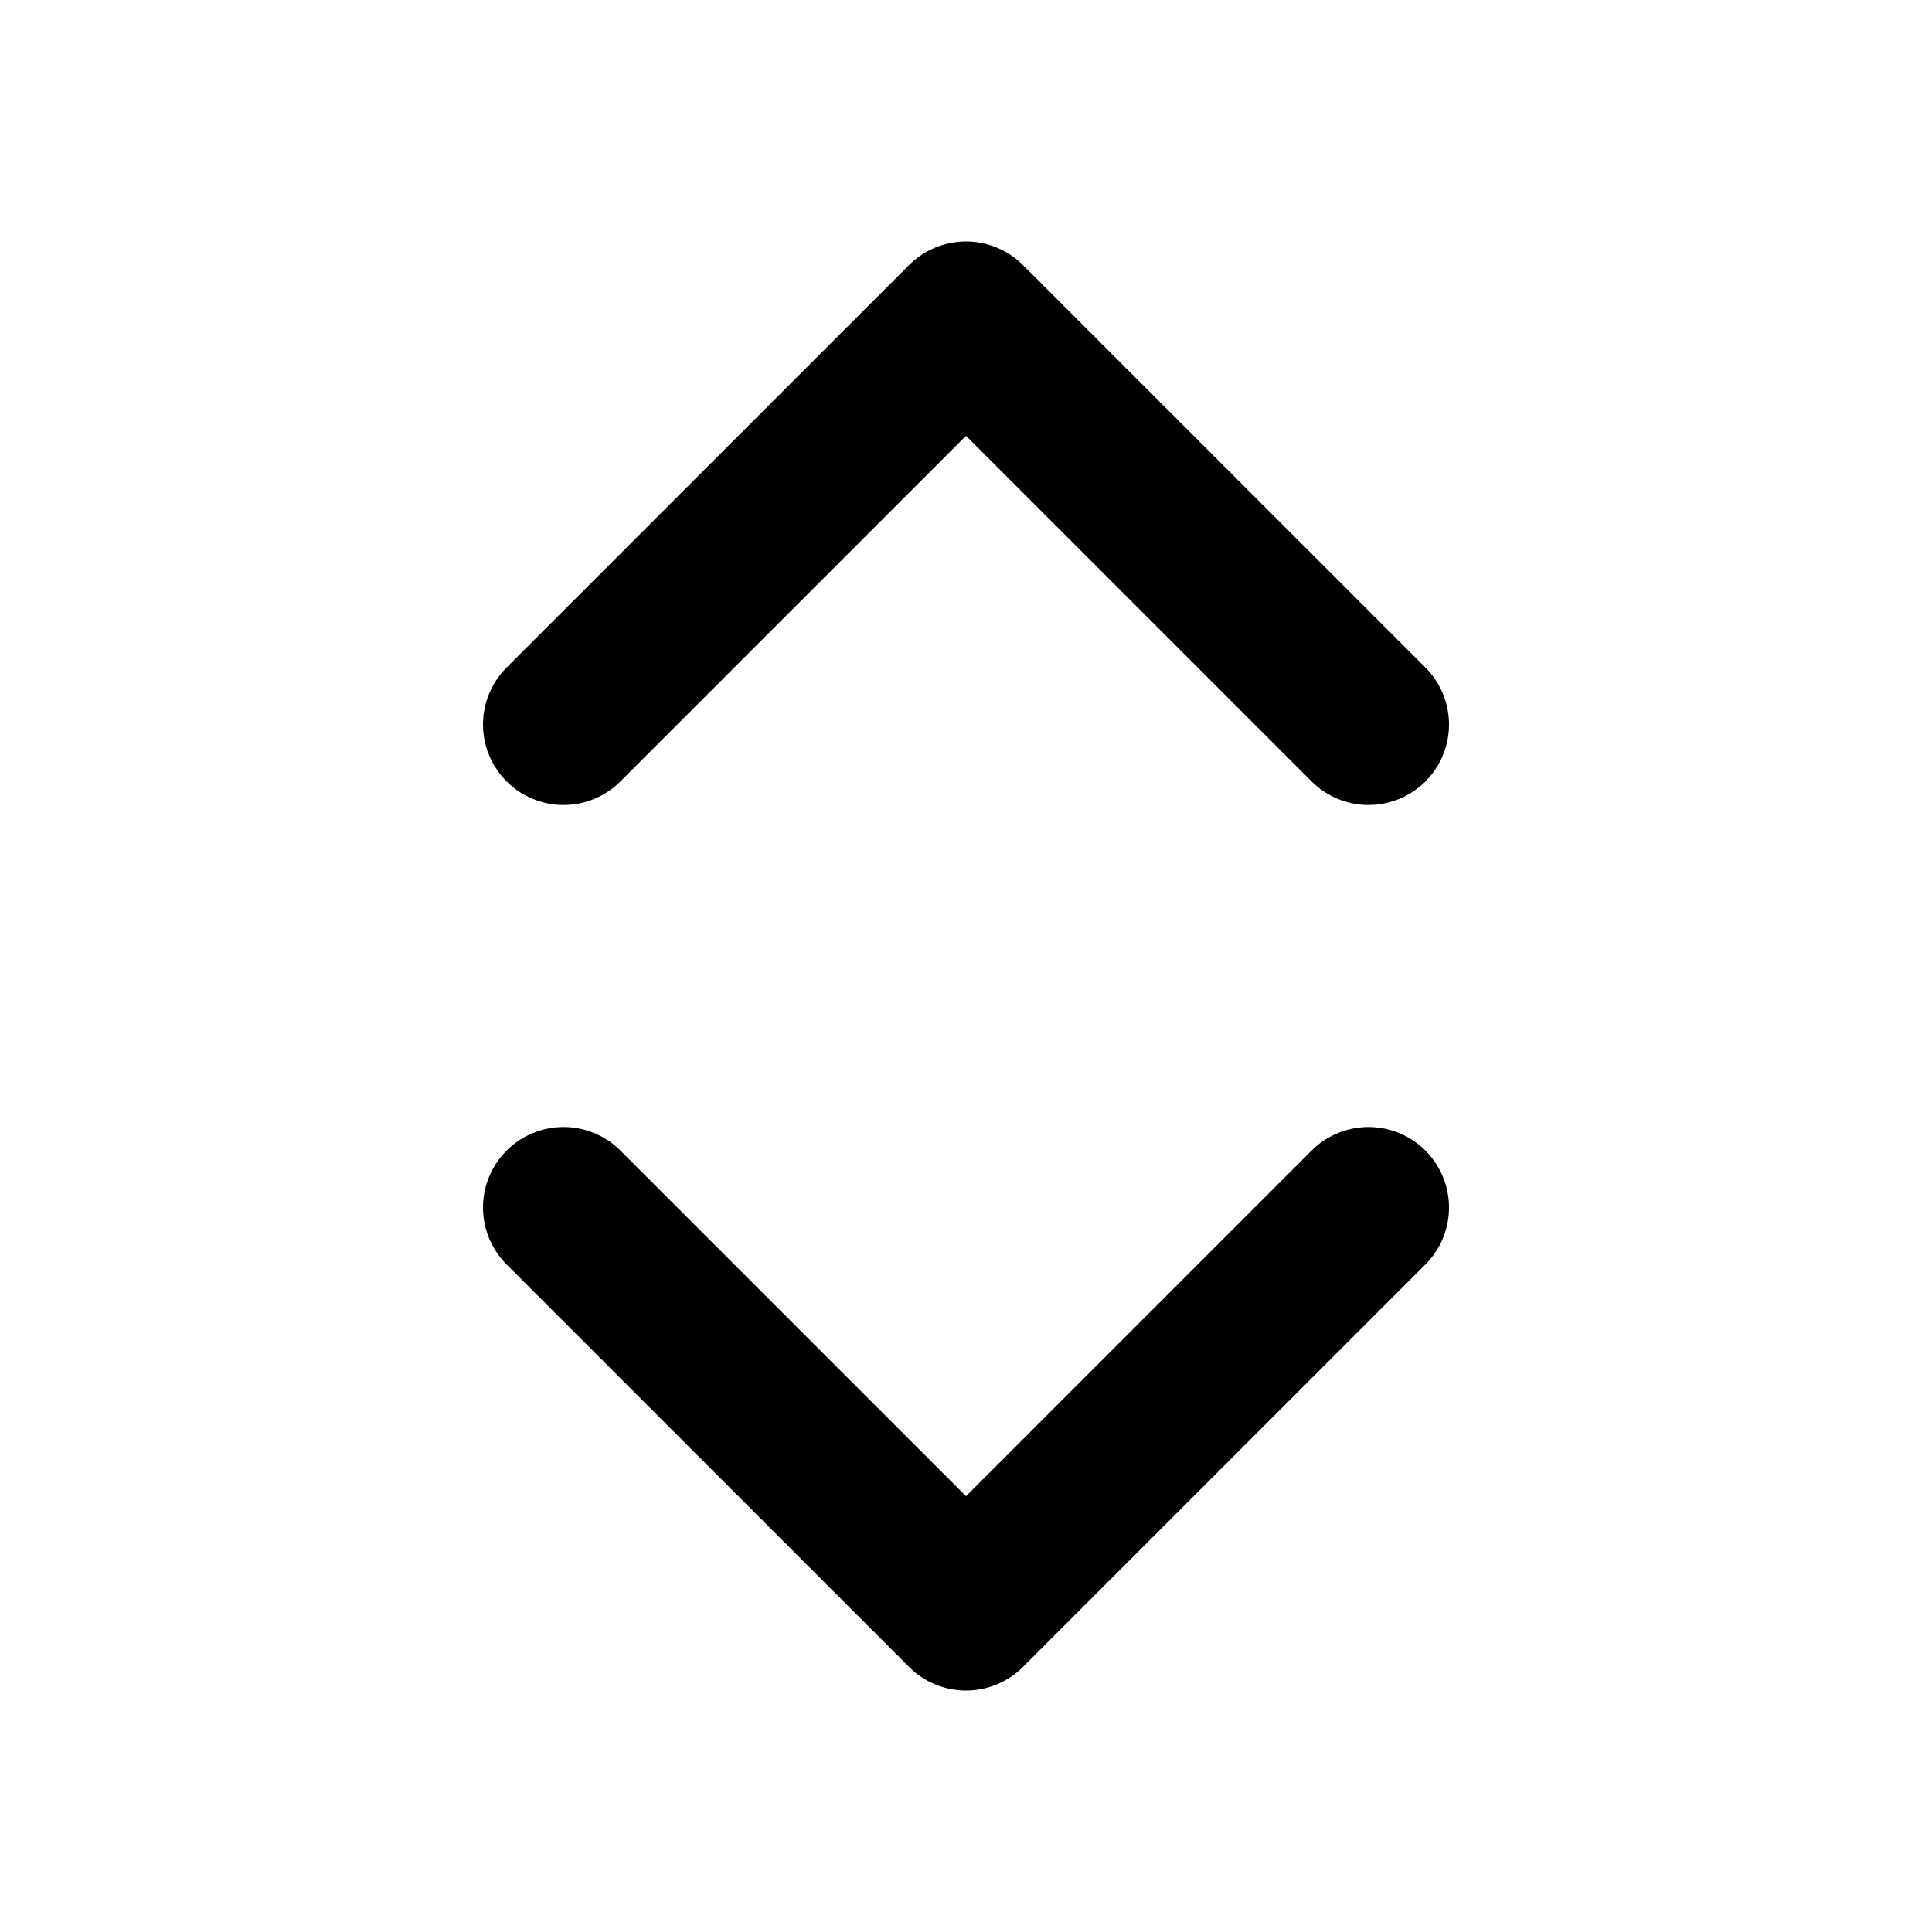
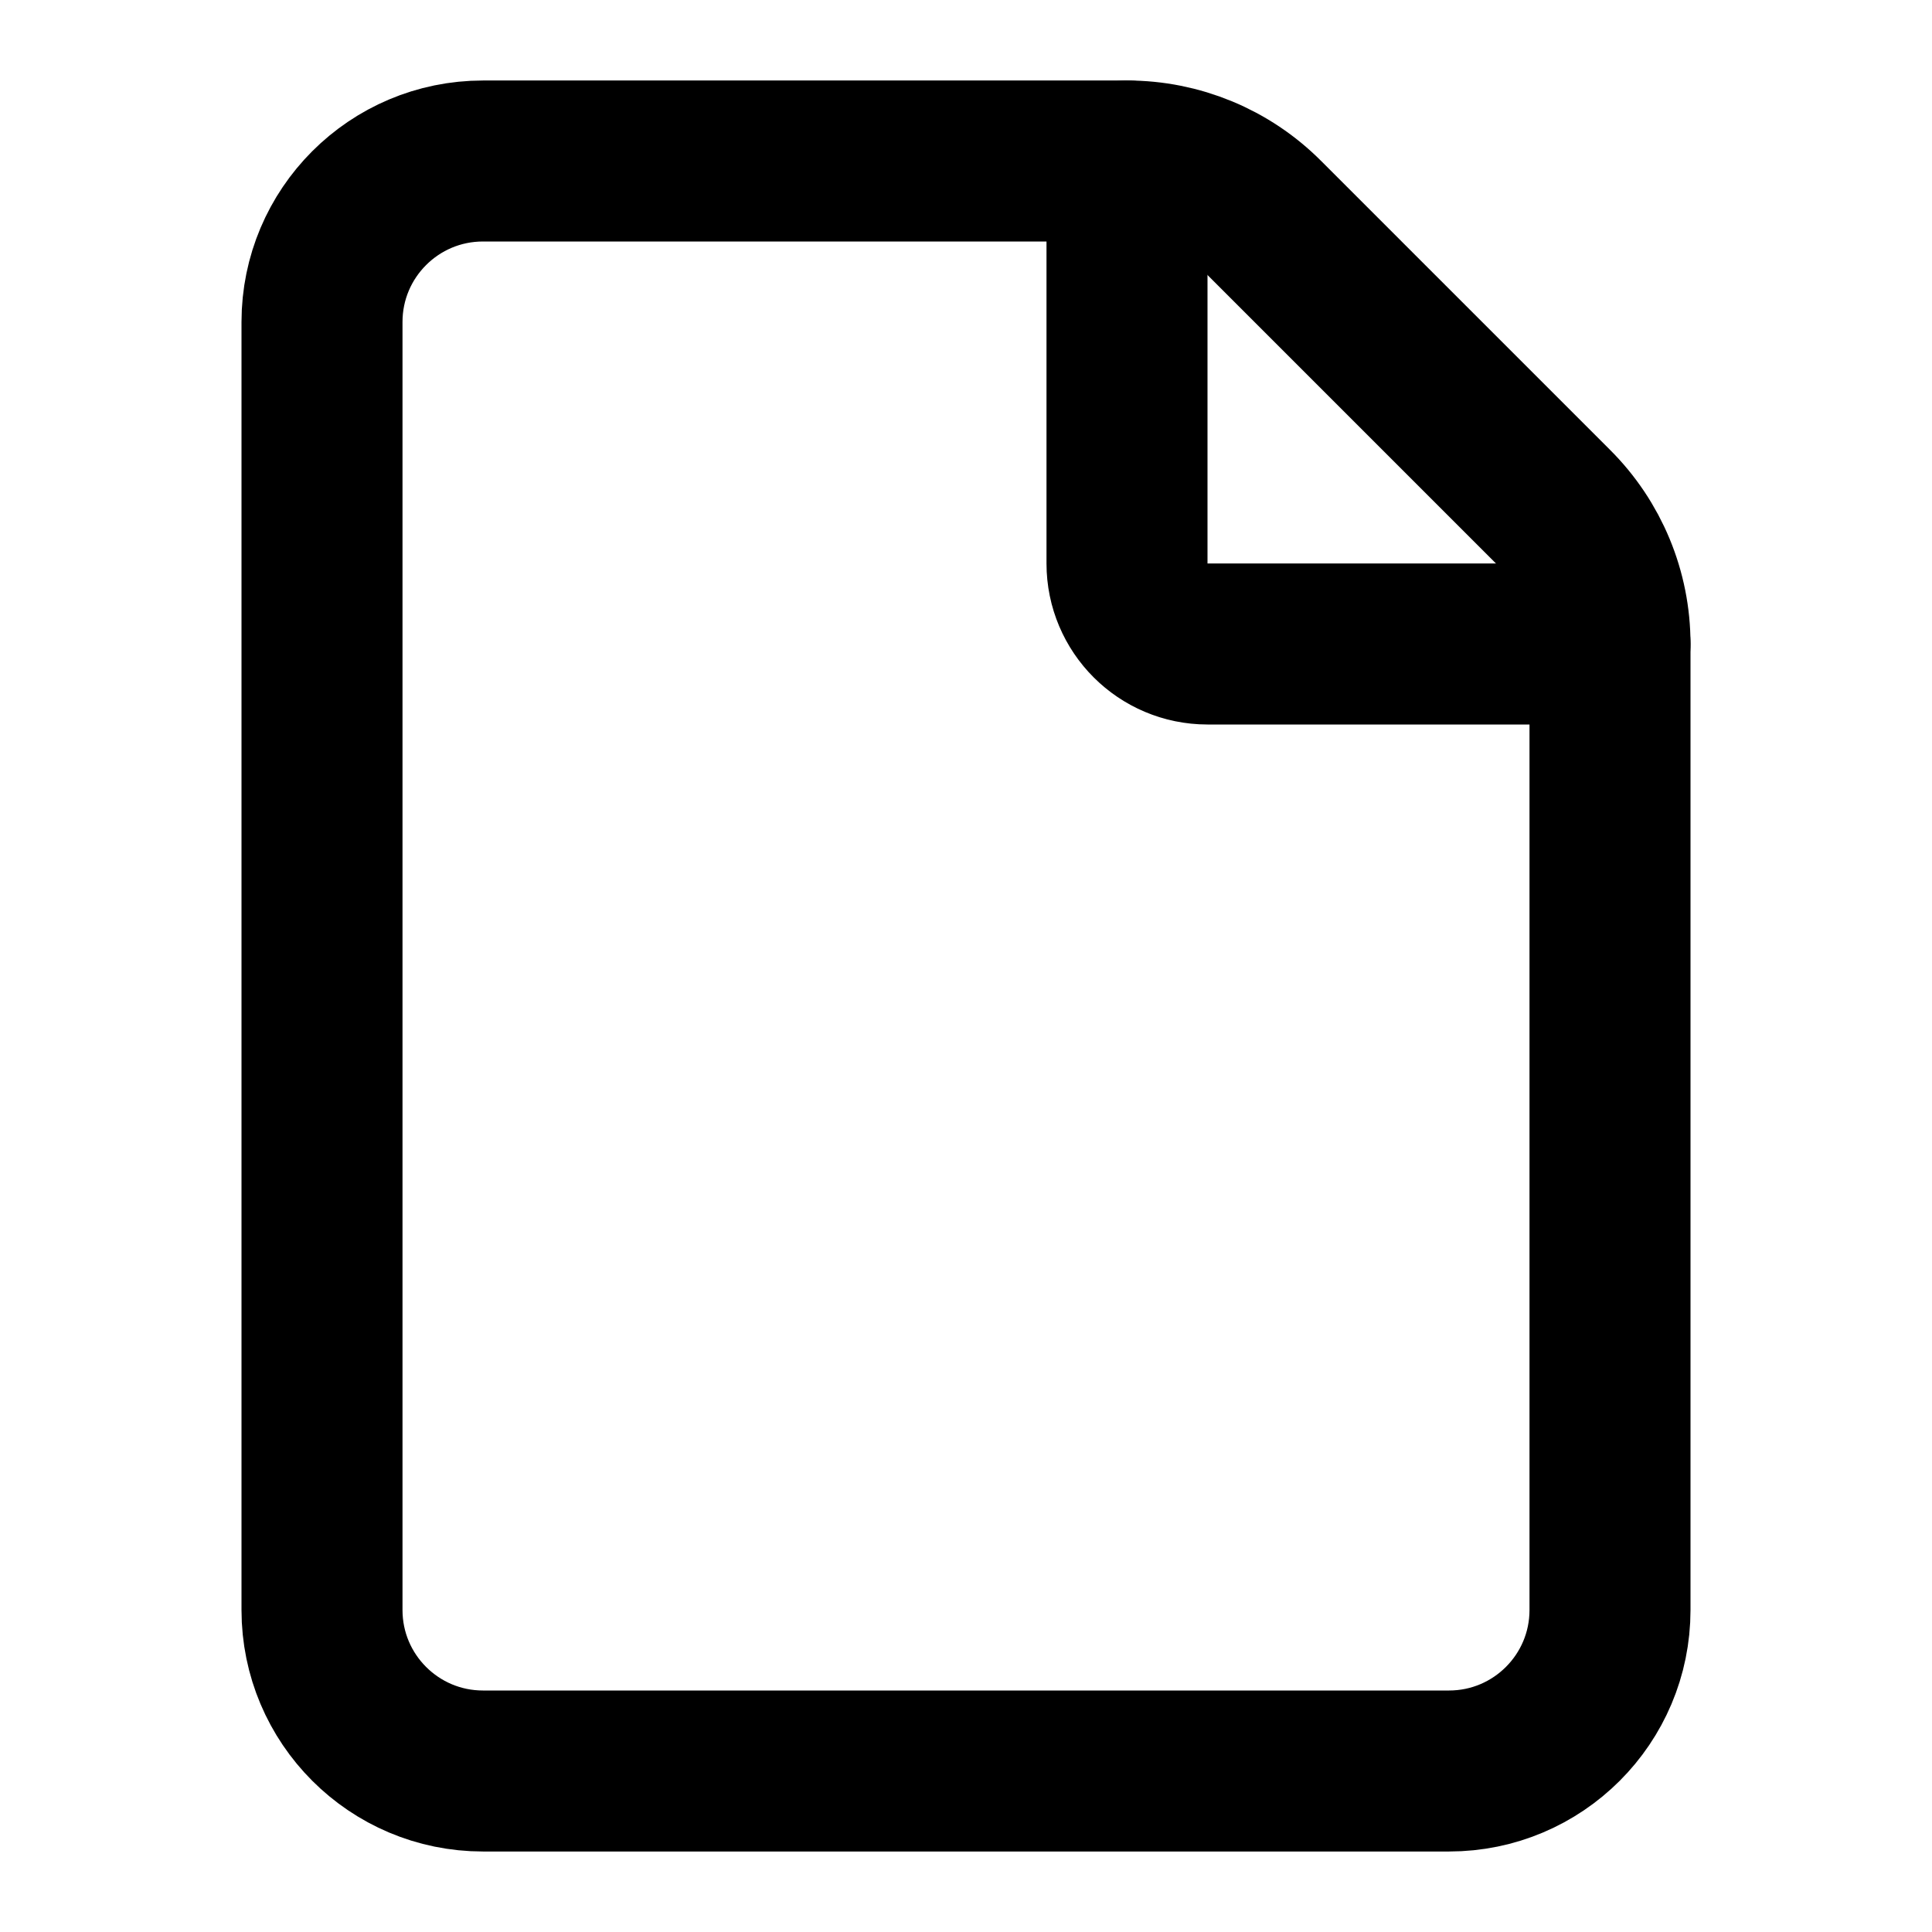
<svg xmlns="http://www.w3.org/2000/svg" width="24" height="24" viewBox="0 0 24 24" fill="none" stroke="currentColor" stroke-width="2" stroke-linecap="round" stroke-linejoin="round">
-   <path d="m7 15 5 5 5-5" />
-   <path d="m7 9 5-5 5 5" />
+   <path d="M6 22a2 2 0 0 1-2-2V4a2 2 0 0 1 2-2h8a2.4 2.4 0 0 1 1.704.706l3.588 3.588A2.4 2.4 0 0 1 20 8v12a2 2 0 0 1-2 2z" />
+   <path d="M14 2v5a1 1 0 0 0 1 1h5" />
</svg>
